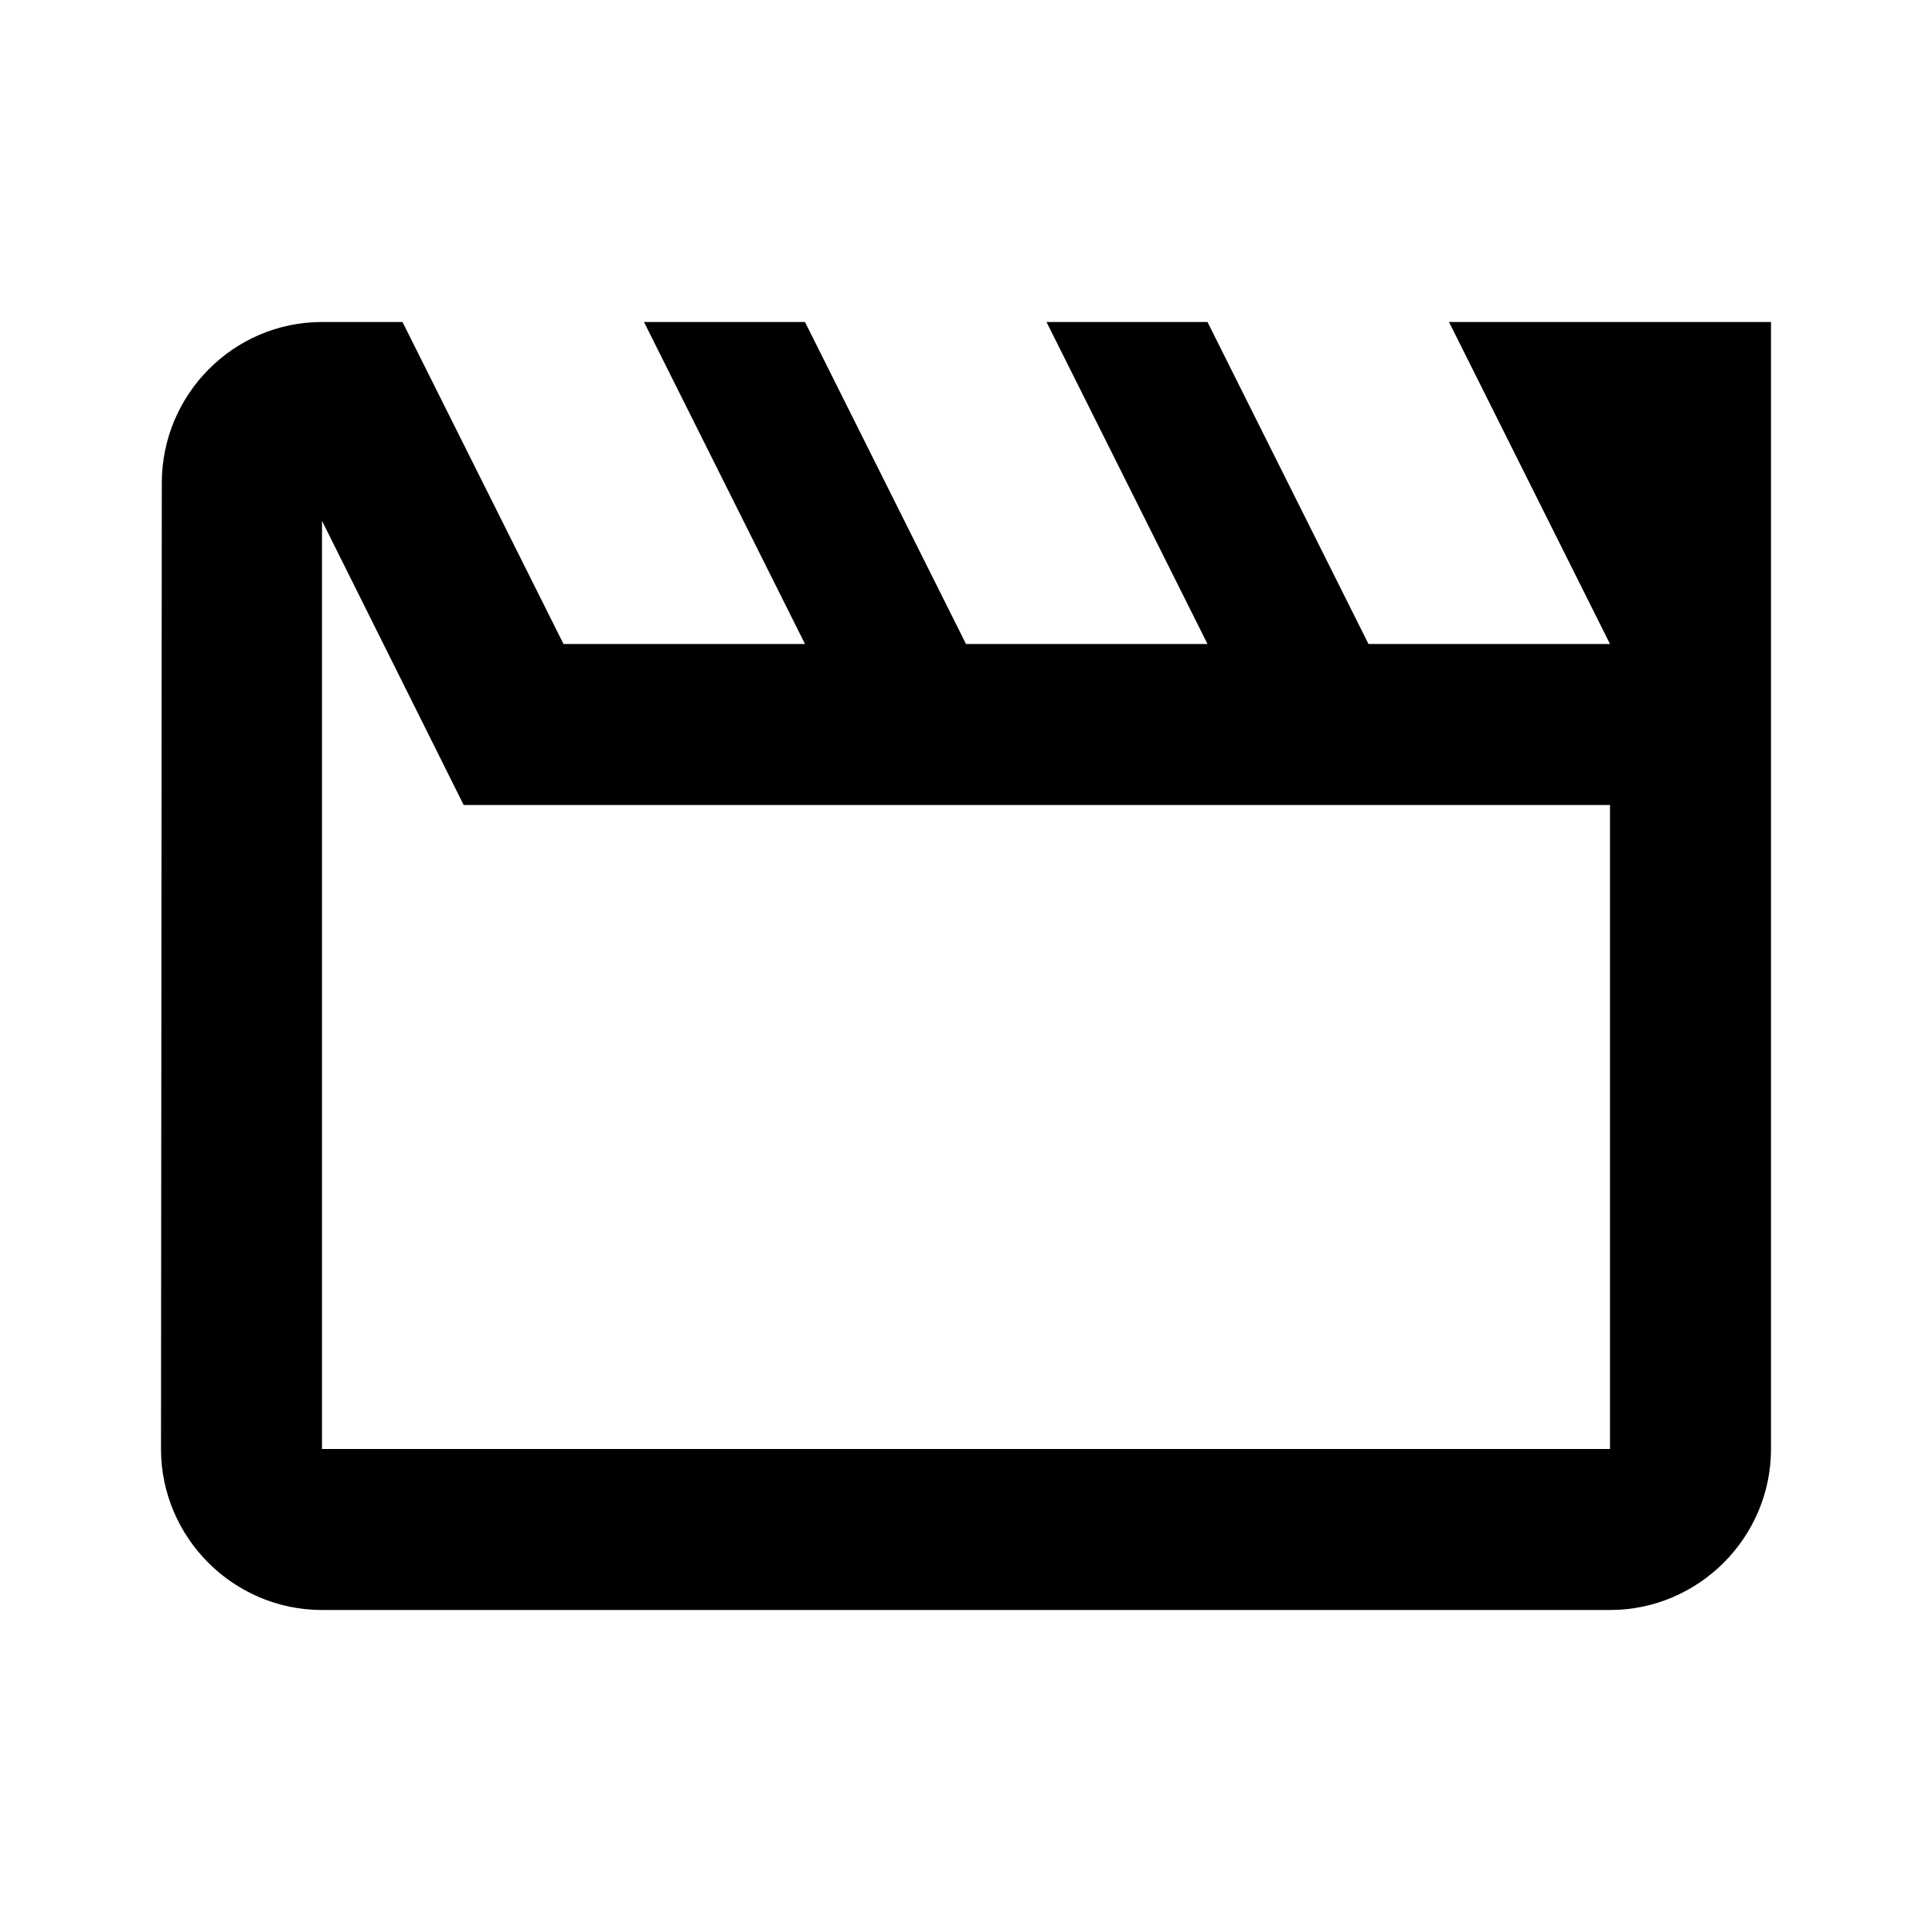
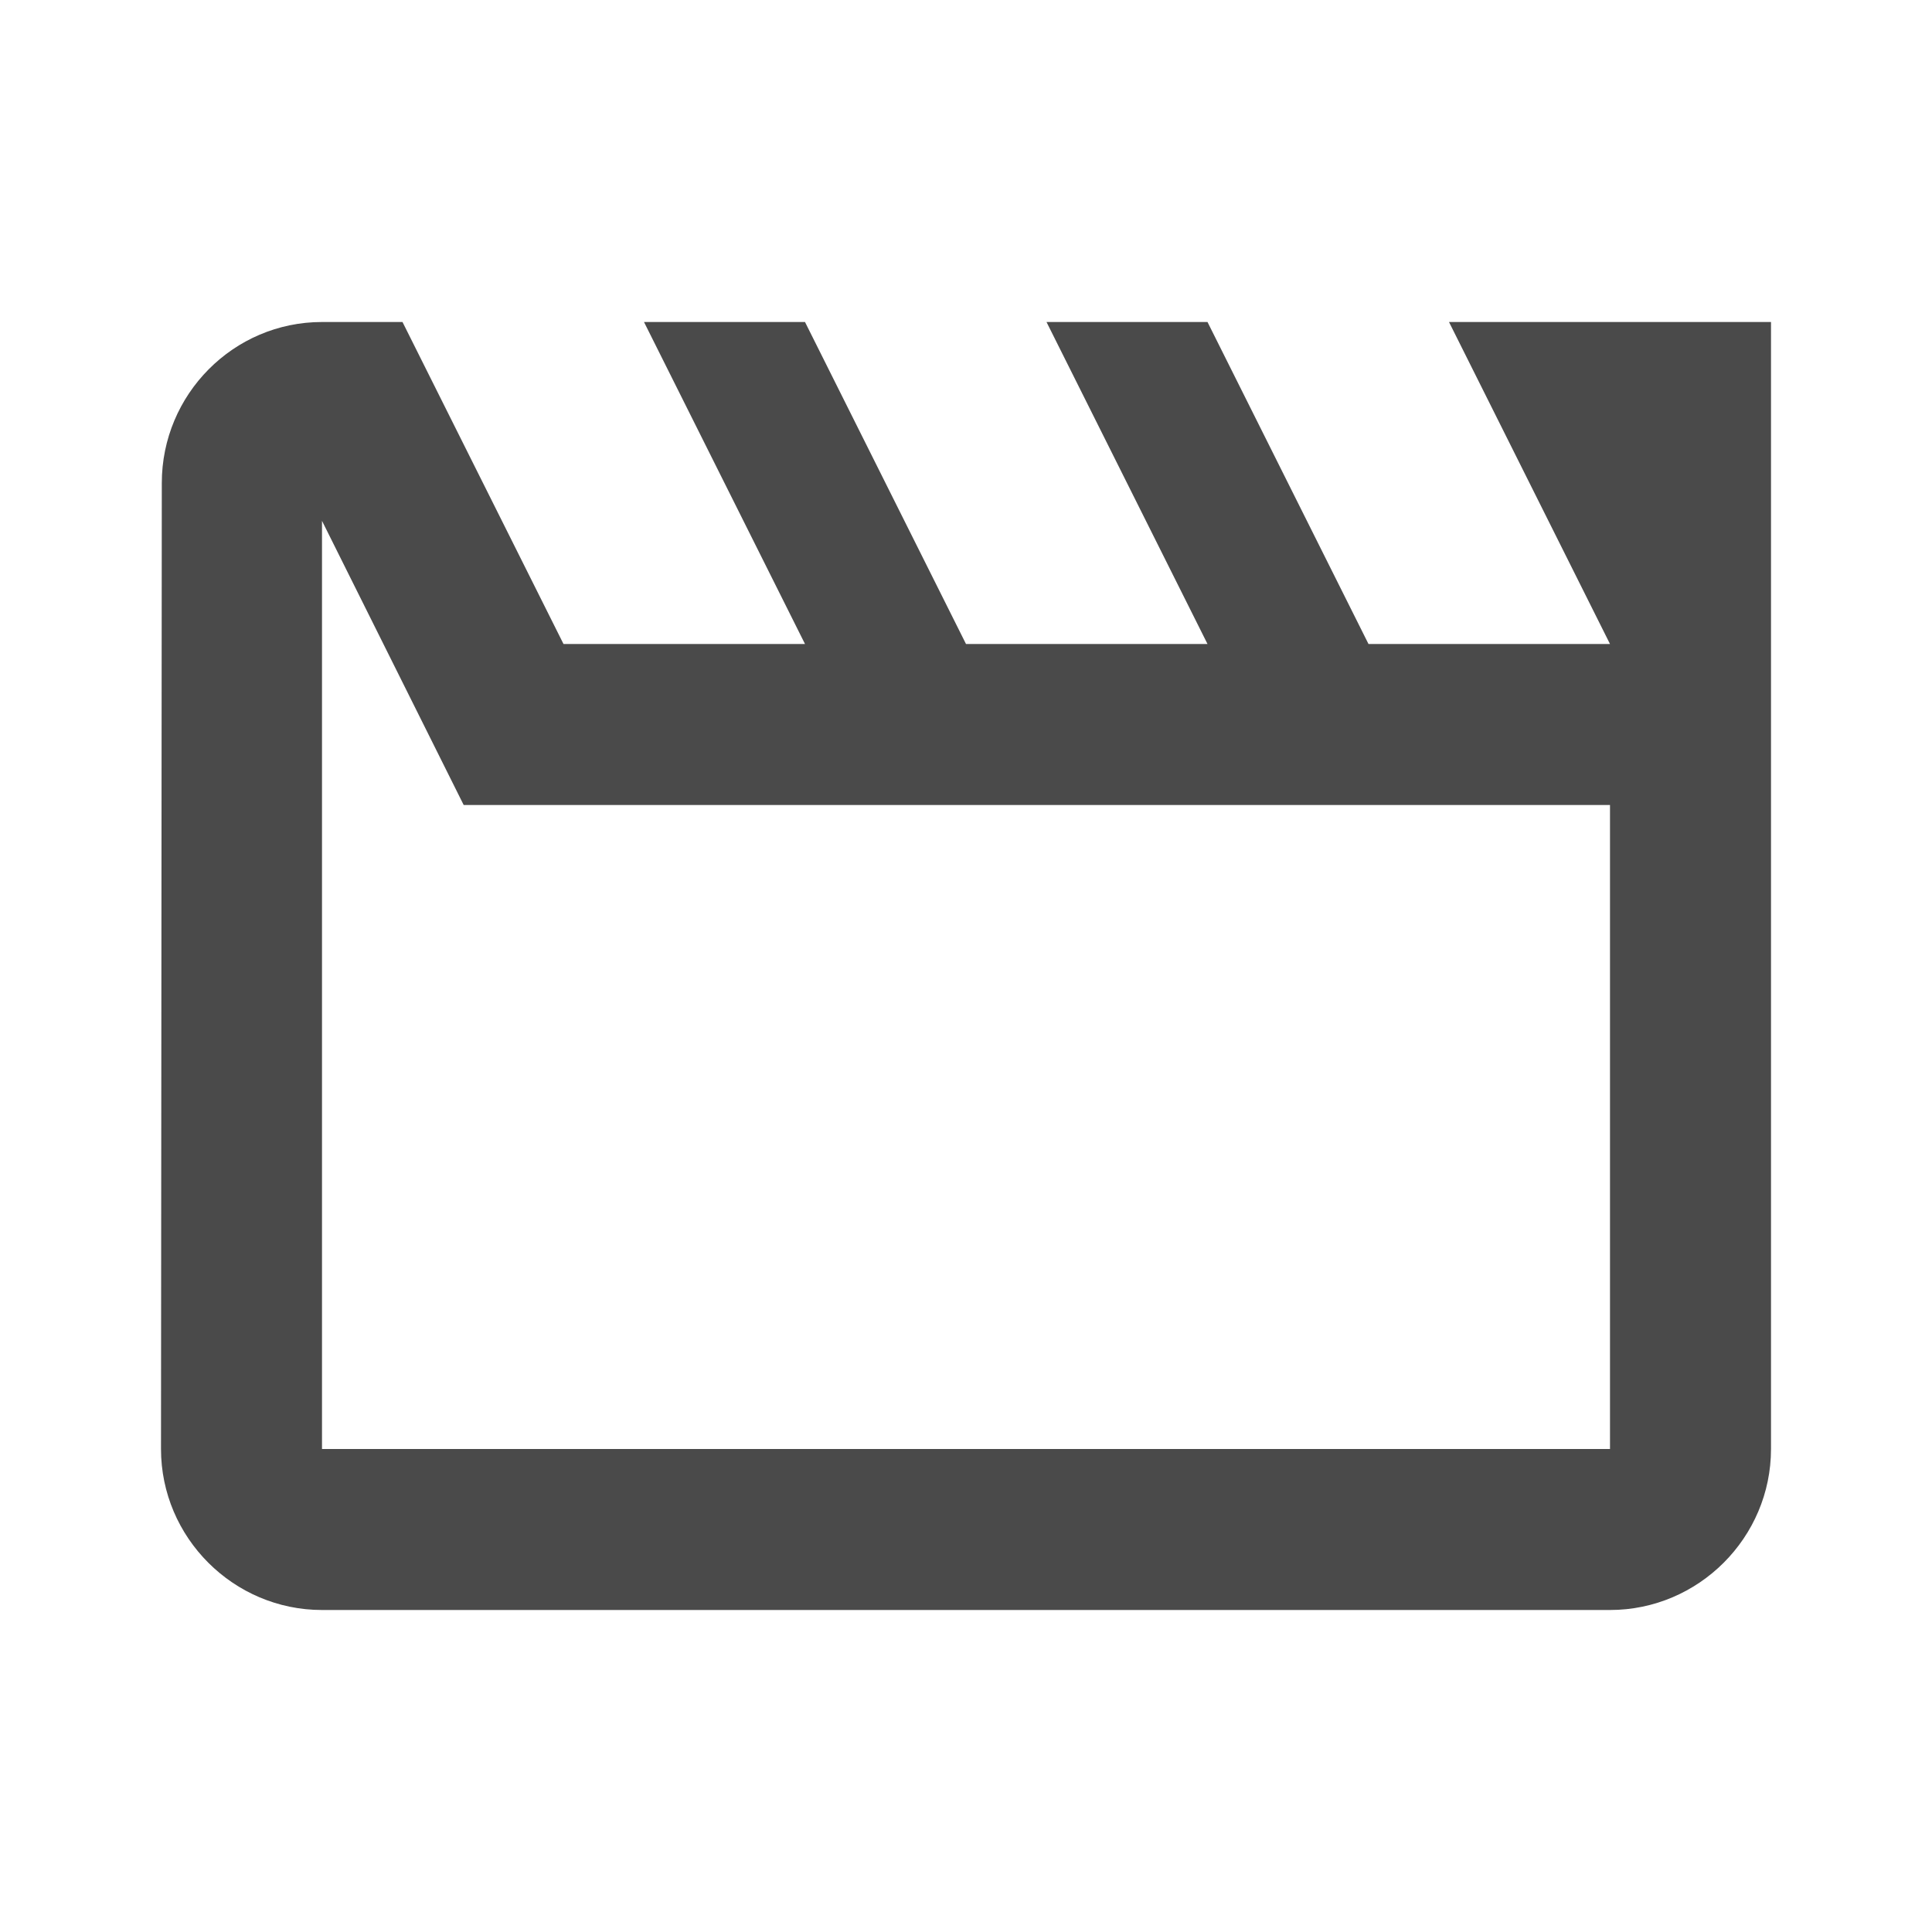
- <svg xmlns="http://www.w3.org/2000/svg" height="24px" viewBox="0 0 24 24" width="24px" fill="#000000">
+ <svg xmlns="http://www.w3.org/2000/svg" height="24px" viewBox="0 0 24 24" width="24px" fill="#4a4a4a">
  <path d="M0 0h24v24H0V0z" fill="none" />
  <path d="M4 6.47L5.76 10H20v8H4V6.47M22 4h-4l2 4h-3l-2-4h-2l2 4h-3l-2-4H8l2 4H7L5 4H4c-1.1 0-1.99.9-1.99 2L2 18c0 1.1.9 2 2 2h16c1.1 0 2-.9 2-2V4z" />
</svg>
